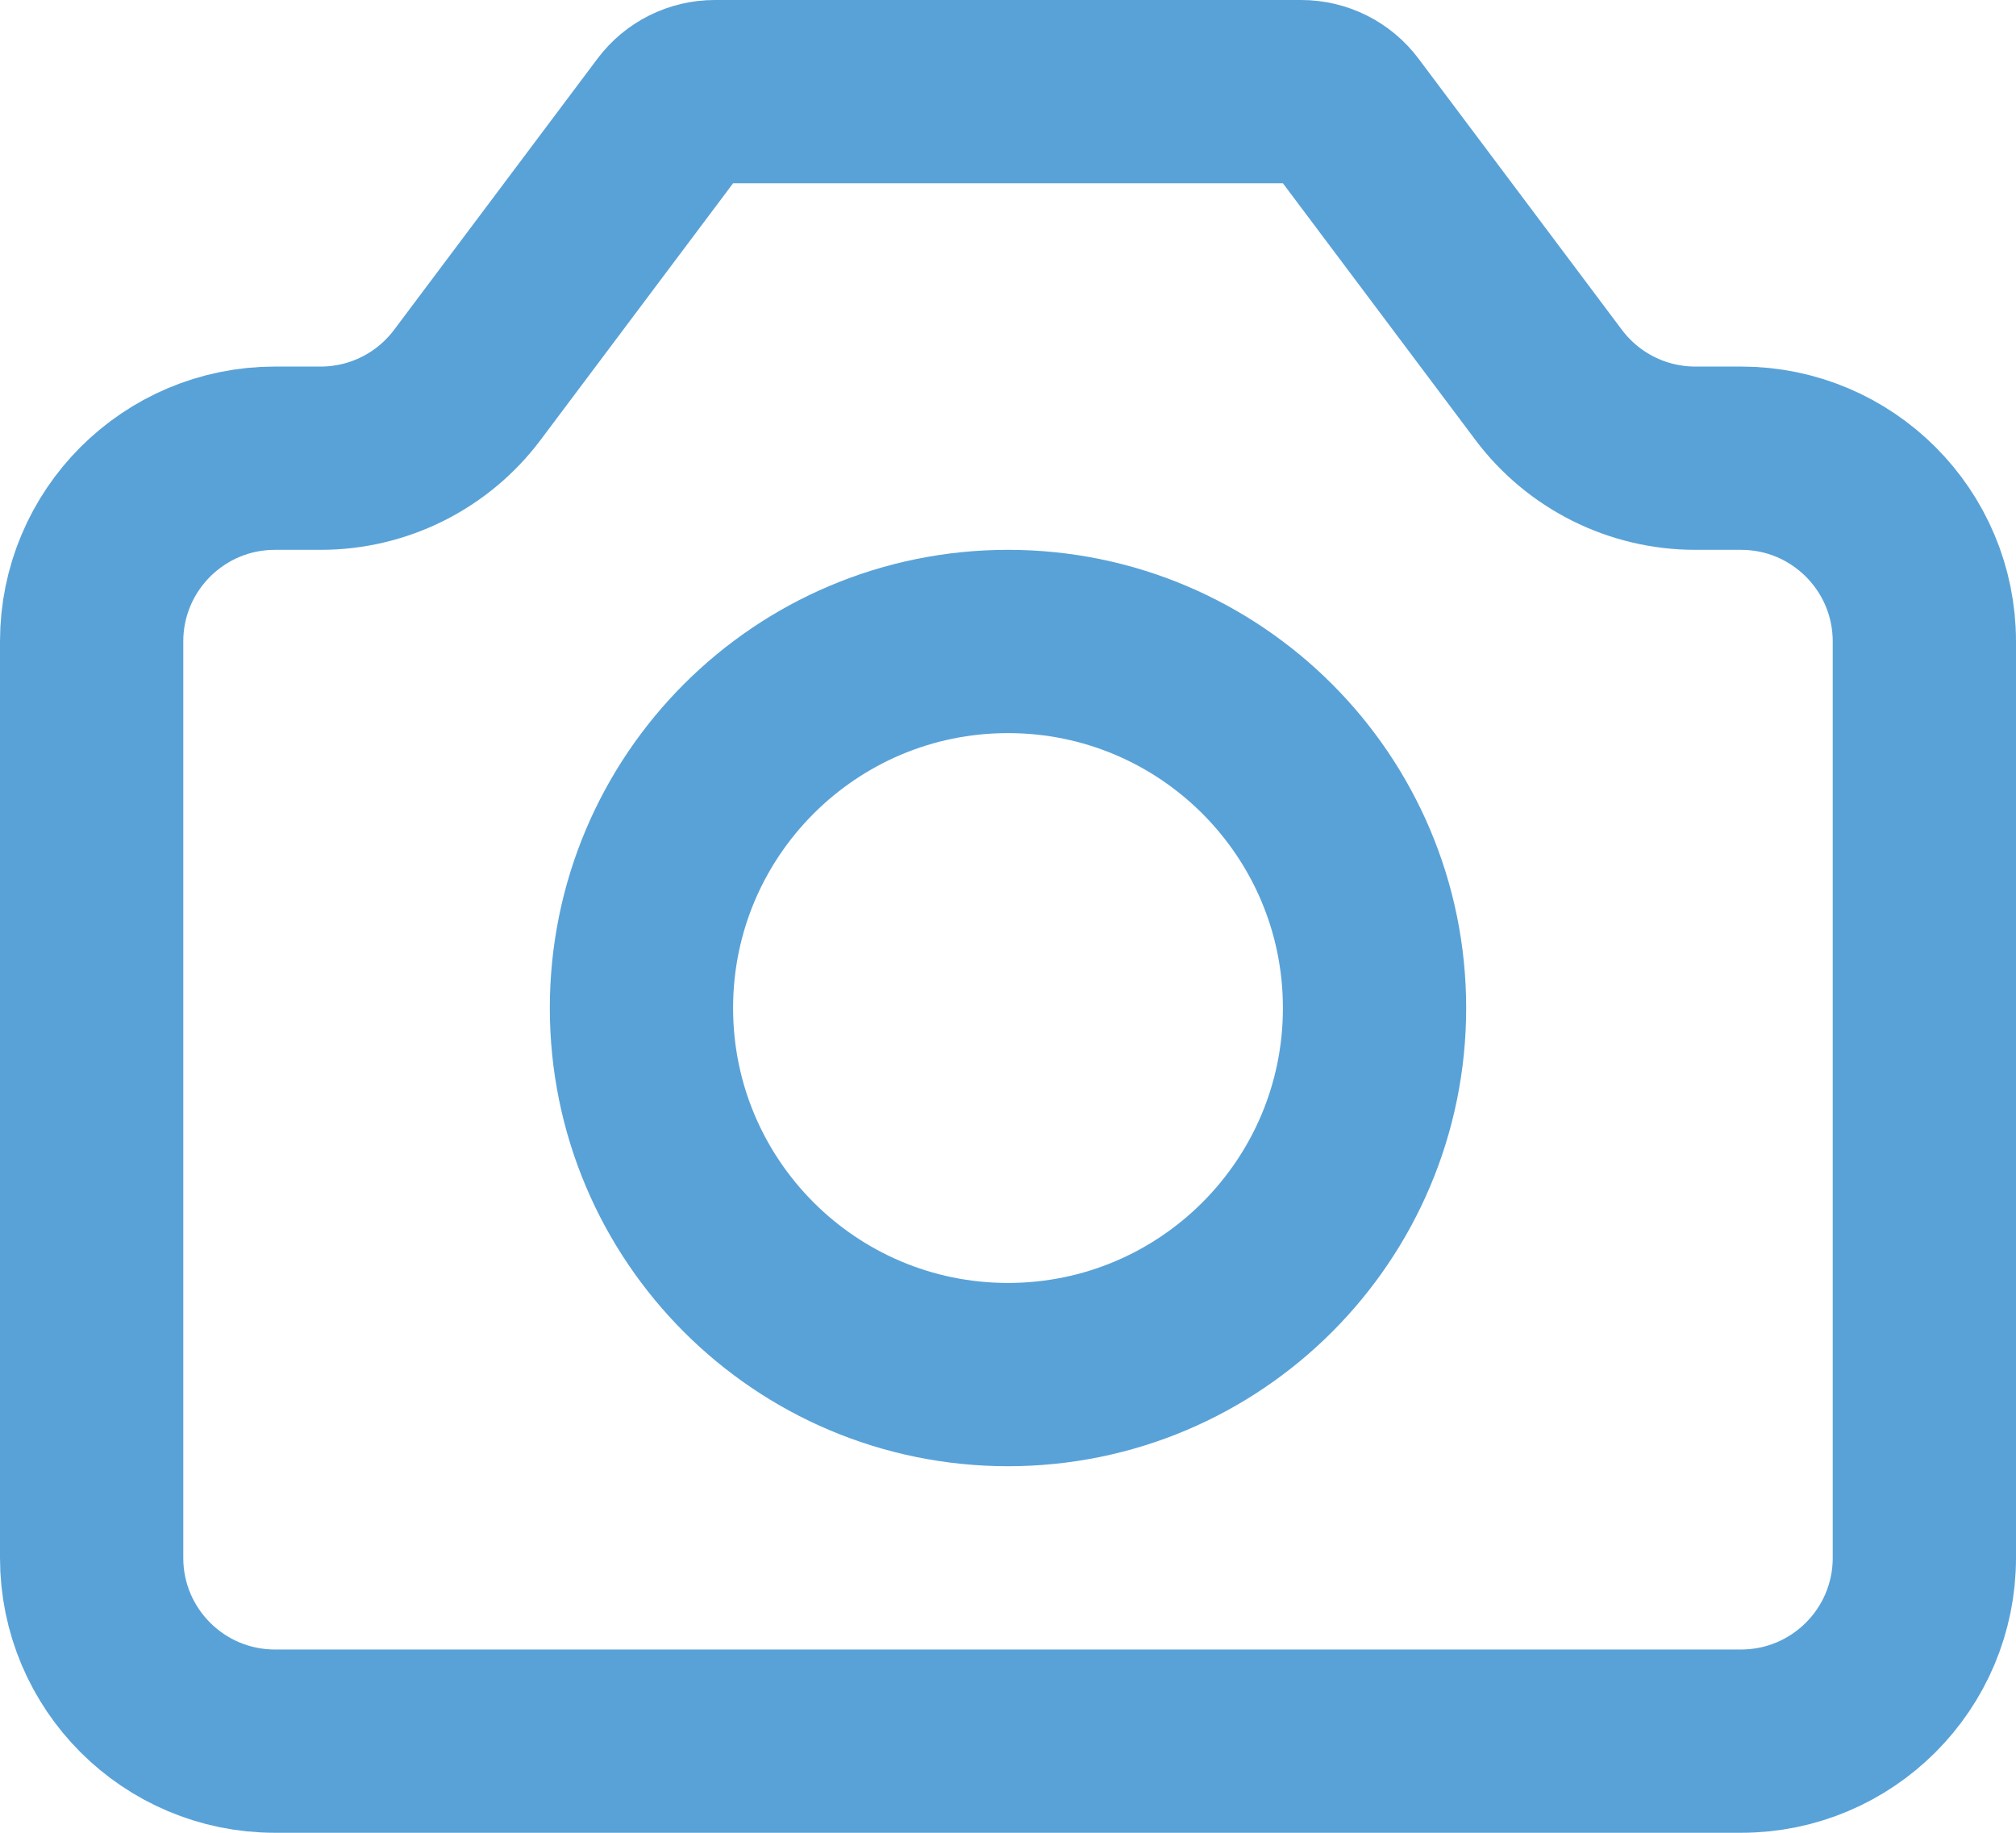
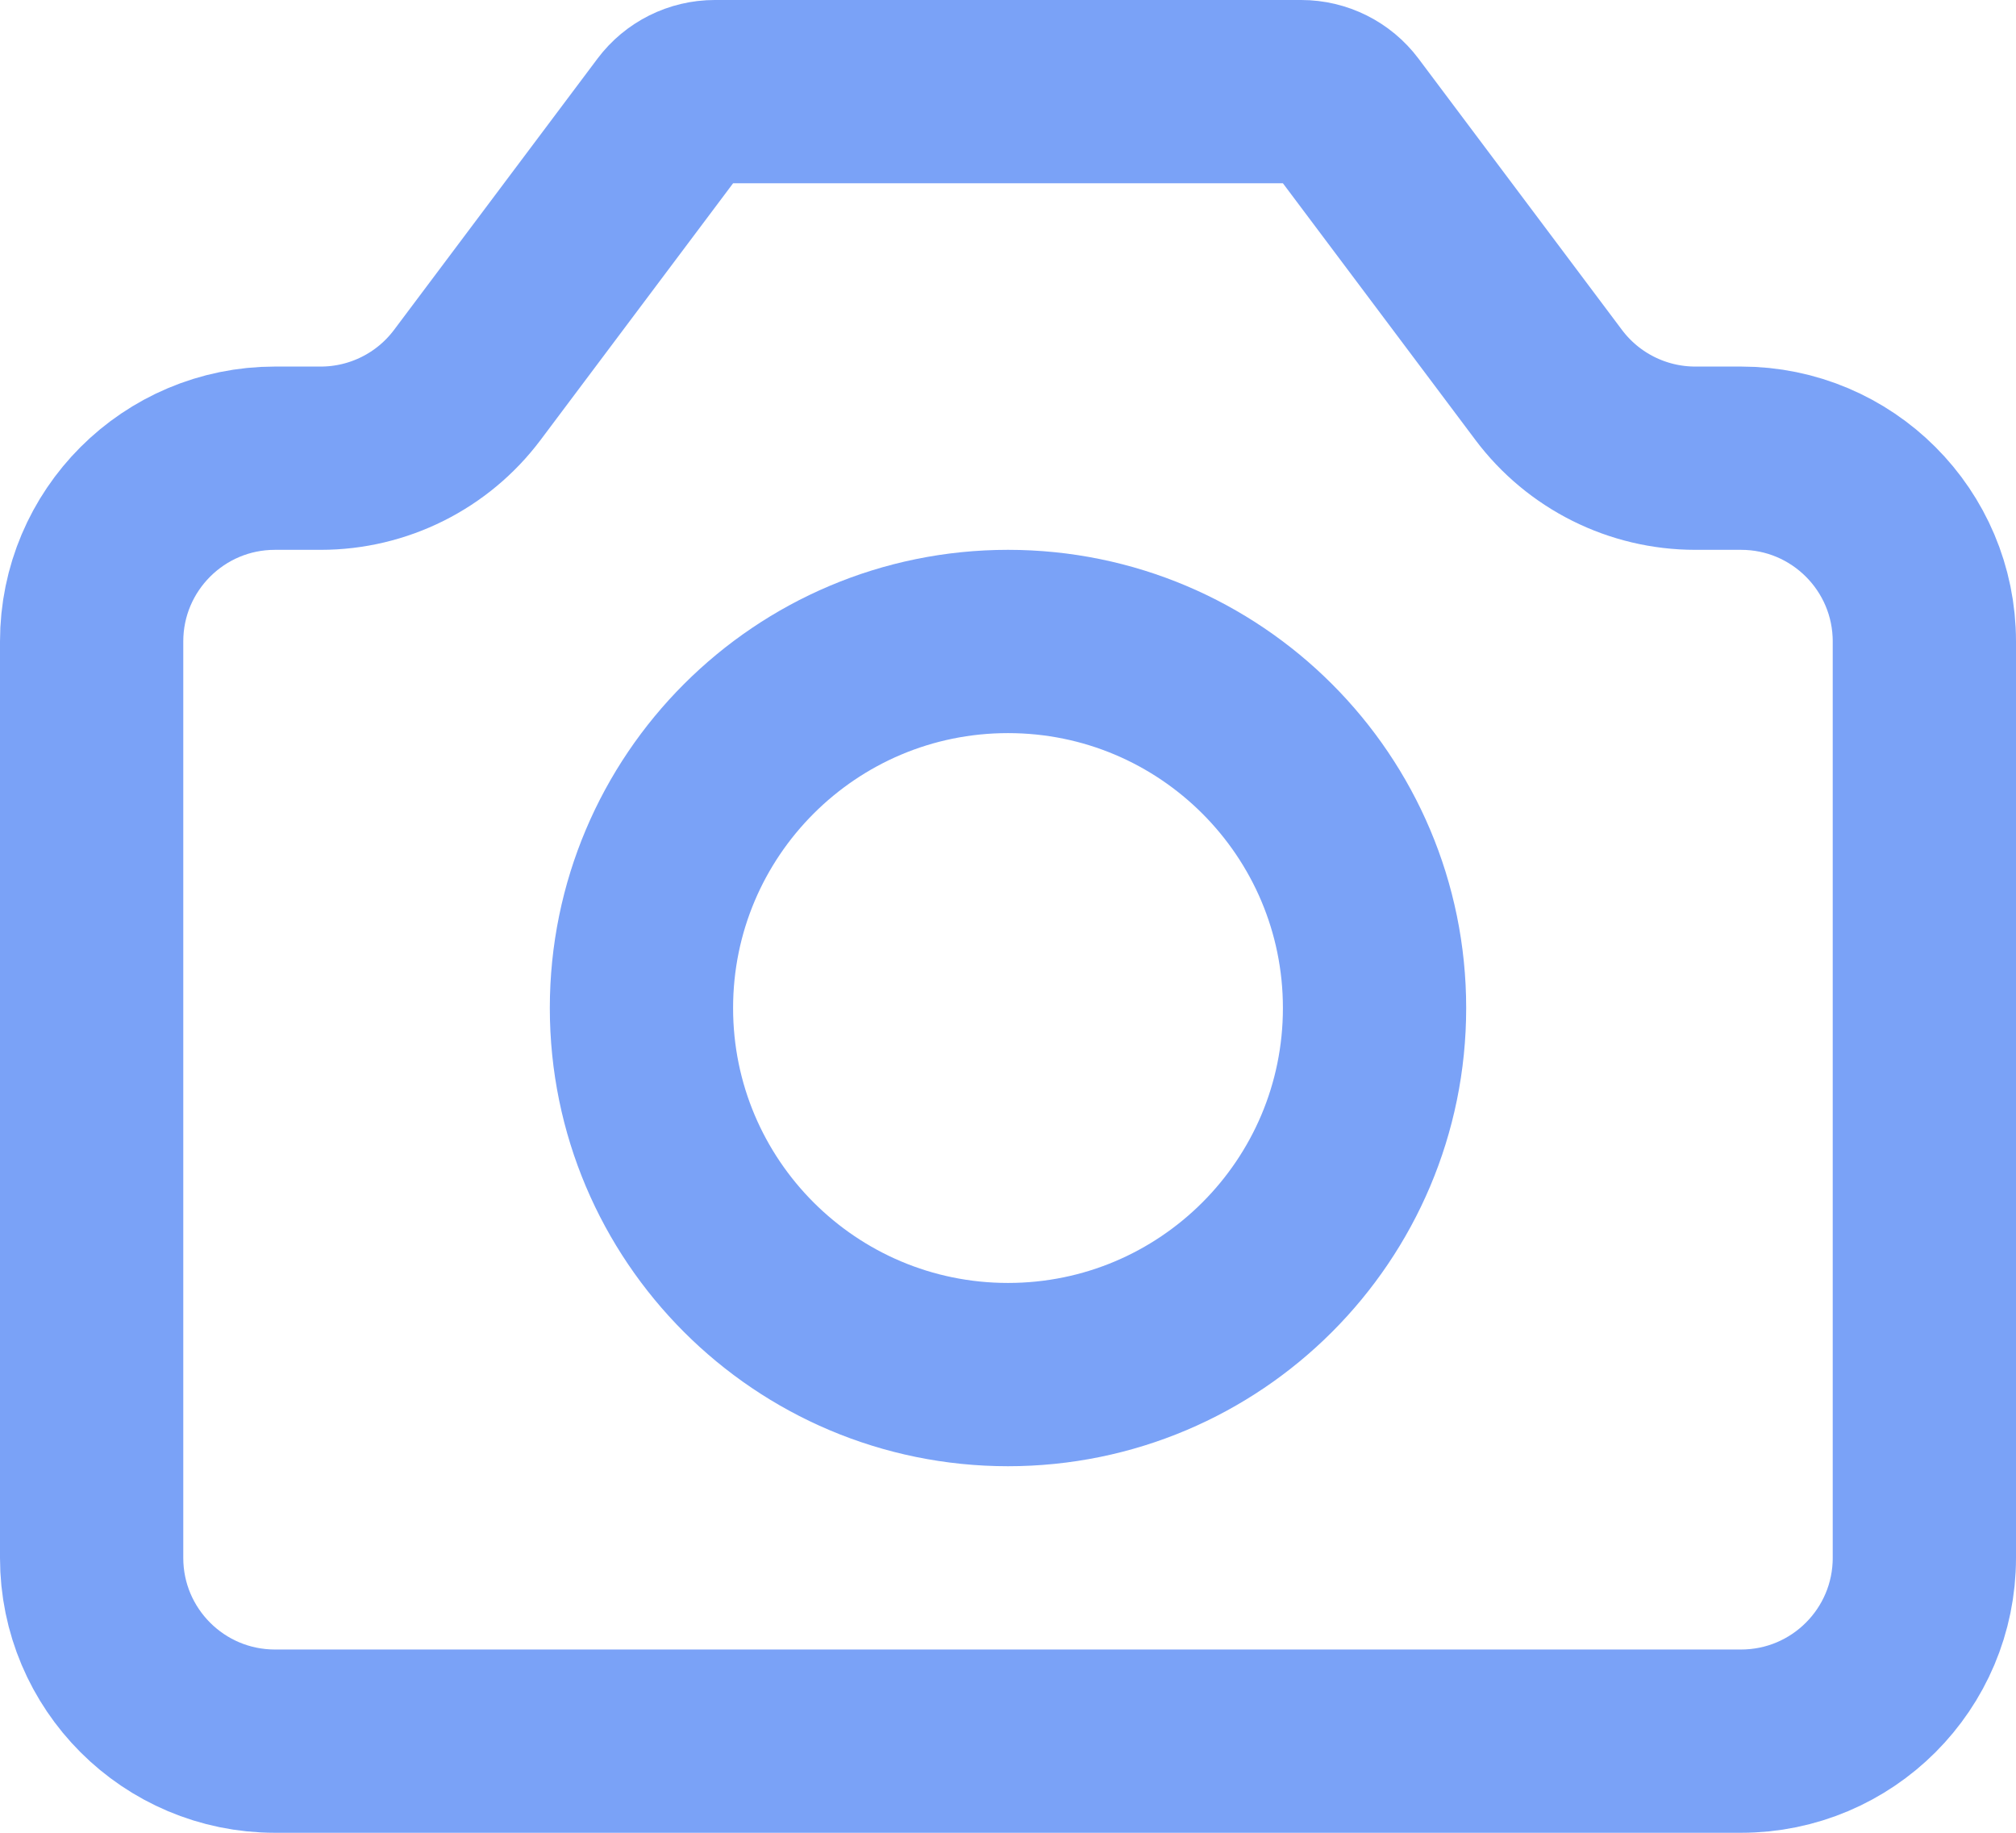
<svg xmlns="http://www.w3.org/2000/svg" width="22" height="20" stroke-width="2" viewBox="0 0 22 20" fill="none" color="#000000" version="1.1" id="svg6">
  <defs id="defs10" />
-   <path d="M 1,17 V 7 A 2,2 0 0 1 3,5 H 3.5 A 2,2 0 0 0 5.1,4.2 L 7.32,1.24 A 0.6,0.6 0 0 1 7.8,1 h 6.4 a 0.6,0.6 0 0 1 0.48,0.24 L 16.9,4.2 A 2,2 0 0 0 18.5,5 H 19 a 2,2 0 0 1 2,2 v 10 a 2,2 0 0 1 -2,2 H 3 A 2,2 0 0 1 1,17 Z" stroke="#000000" stroke-width="2" stroke-linecap="round" stroke-linejoin="round" id="path2" style="stroke:#59a2d8;stroke-opacity:1" />
-   <path d="m 11,15 a 4,4 0 1 0 0,-8 4,4 0 0 0 0,8 z" stroke="#000000" stroke-width="2" stroke-linecap="round" stroke-linejoin="round" id="path4" style="stroke:#59a2d8;stroke-opacity:1" />
+   <path d="M 1,17 V 7 A 2,2 0 0 1 3,5 H 3.5 A 2,2 0 0 0 5.1,4.2 L 7.32,1.24 A 0.6,0.6 0 0 1 7.8,1 h 6.4 a 0.6,0.6 0 0 1 0.48,0.24 L 16.9,4.2 A 2,2 0 0 0 18.5,5 H 19 a 2,2 0 0 1 2,2 v 10 a 2,2 0 0 1 -2,2 H 3 A 2,2 0 0 1 1,17 Z" stroke="#000000" stroke-width="2" stroke-linecap="round" stroke-linejoin="round" id="path2" style="stroke:#7aa2f7;stroke-opacity:1" />
+   <path d="m 11,15 a 4,4 0 1 0 0,-8 4,4 0 0 0 0,8 z" stroke="#000000" stroke-width="2" stroke-linecap="round" stroke-linejoin="round" id="path4" style="stroke:#7aa2f7;stroke-opacity:1" />
</svg>
